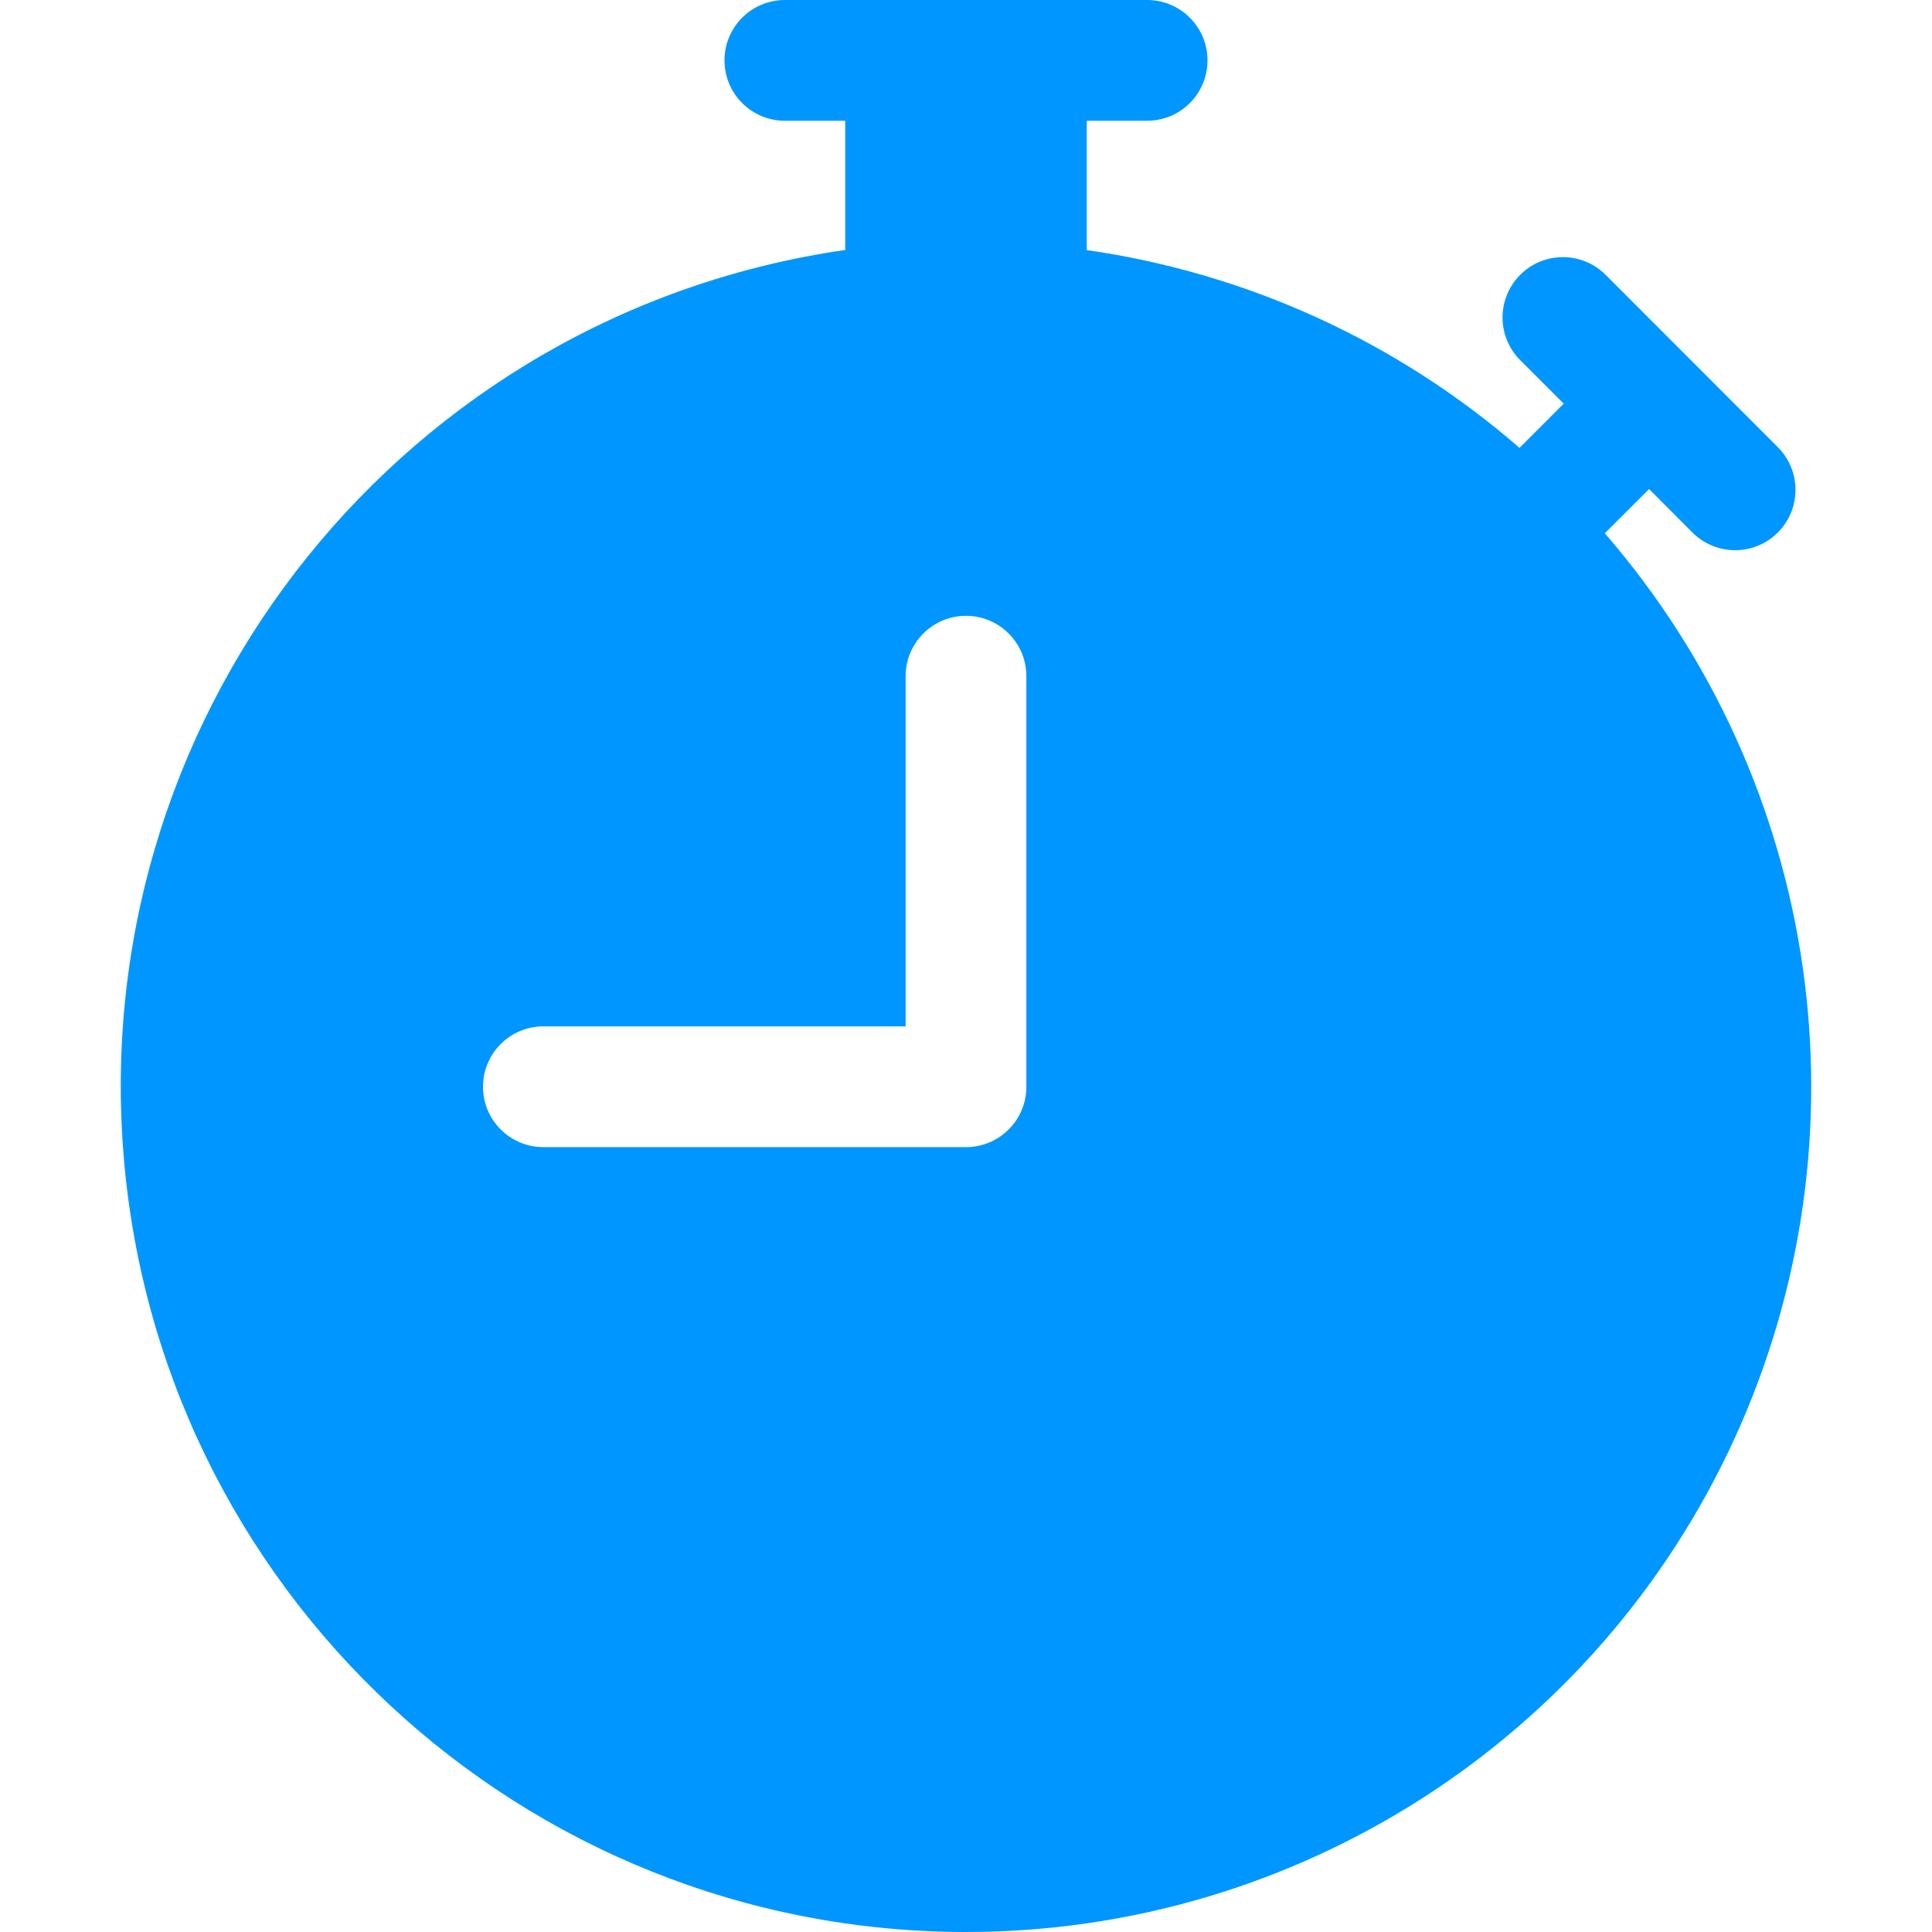
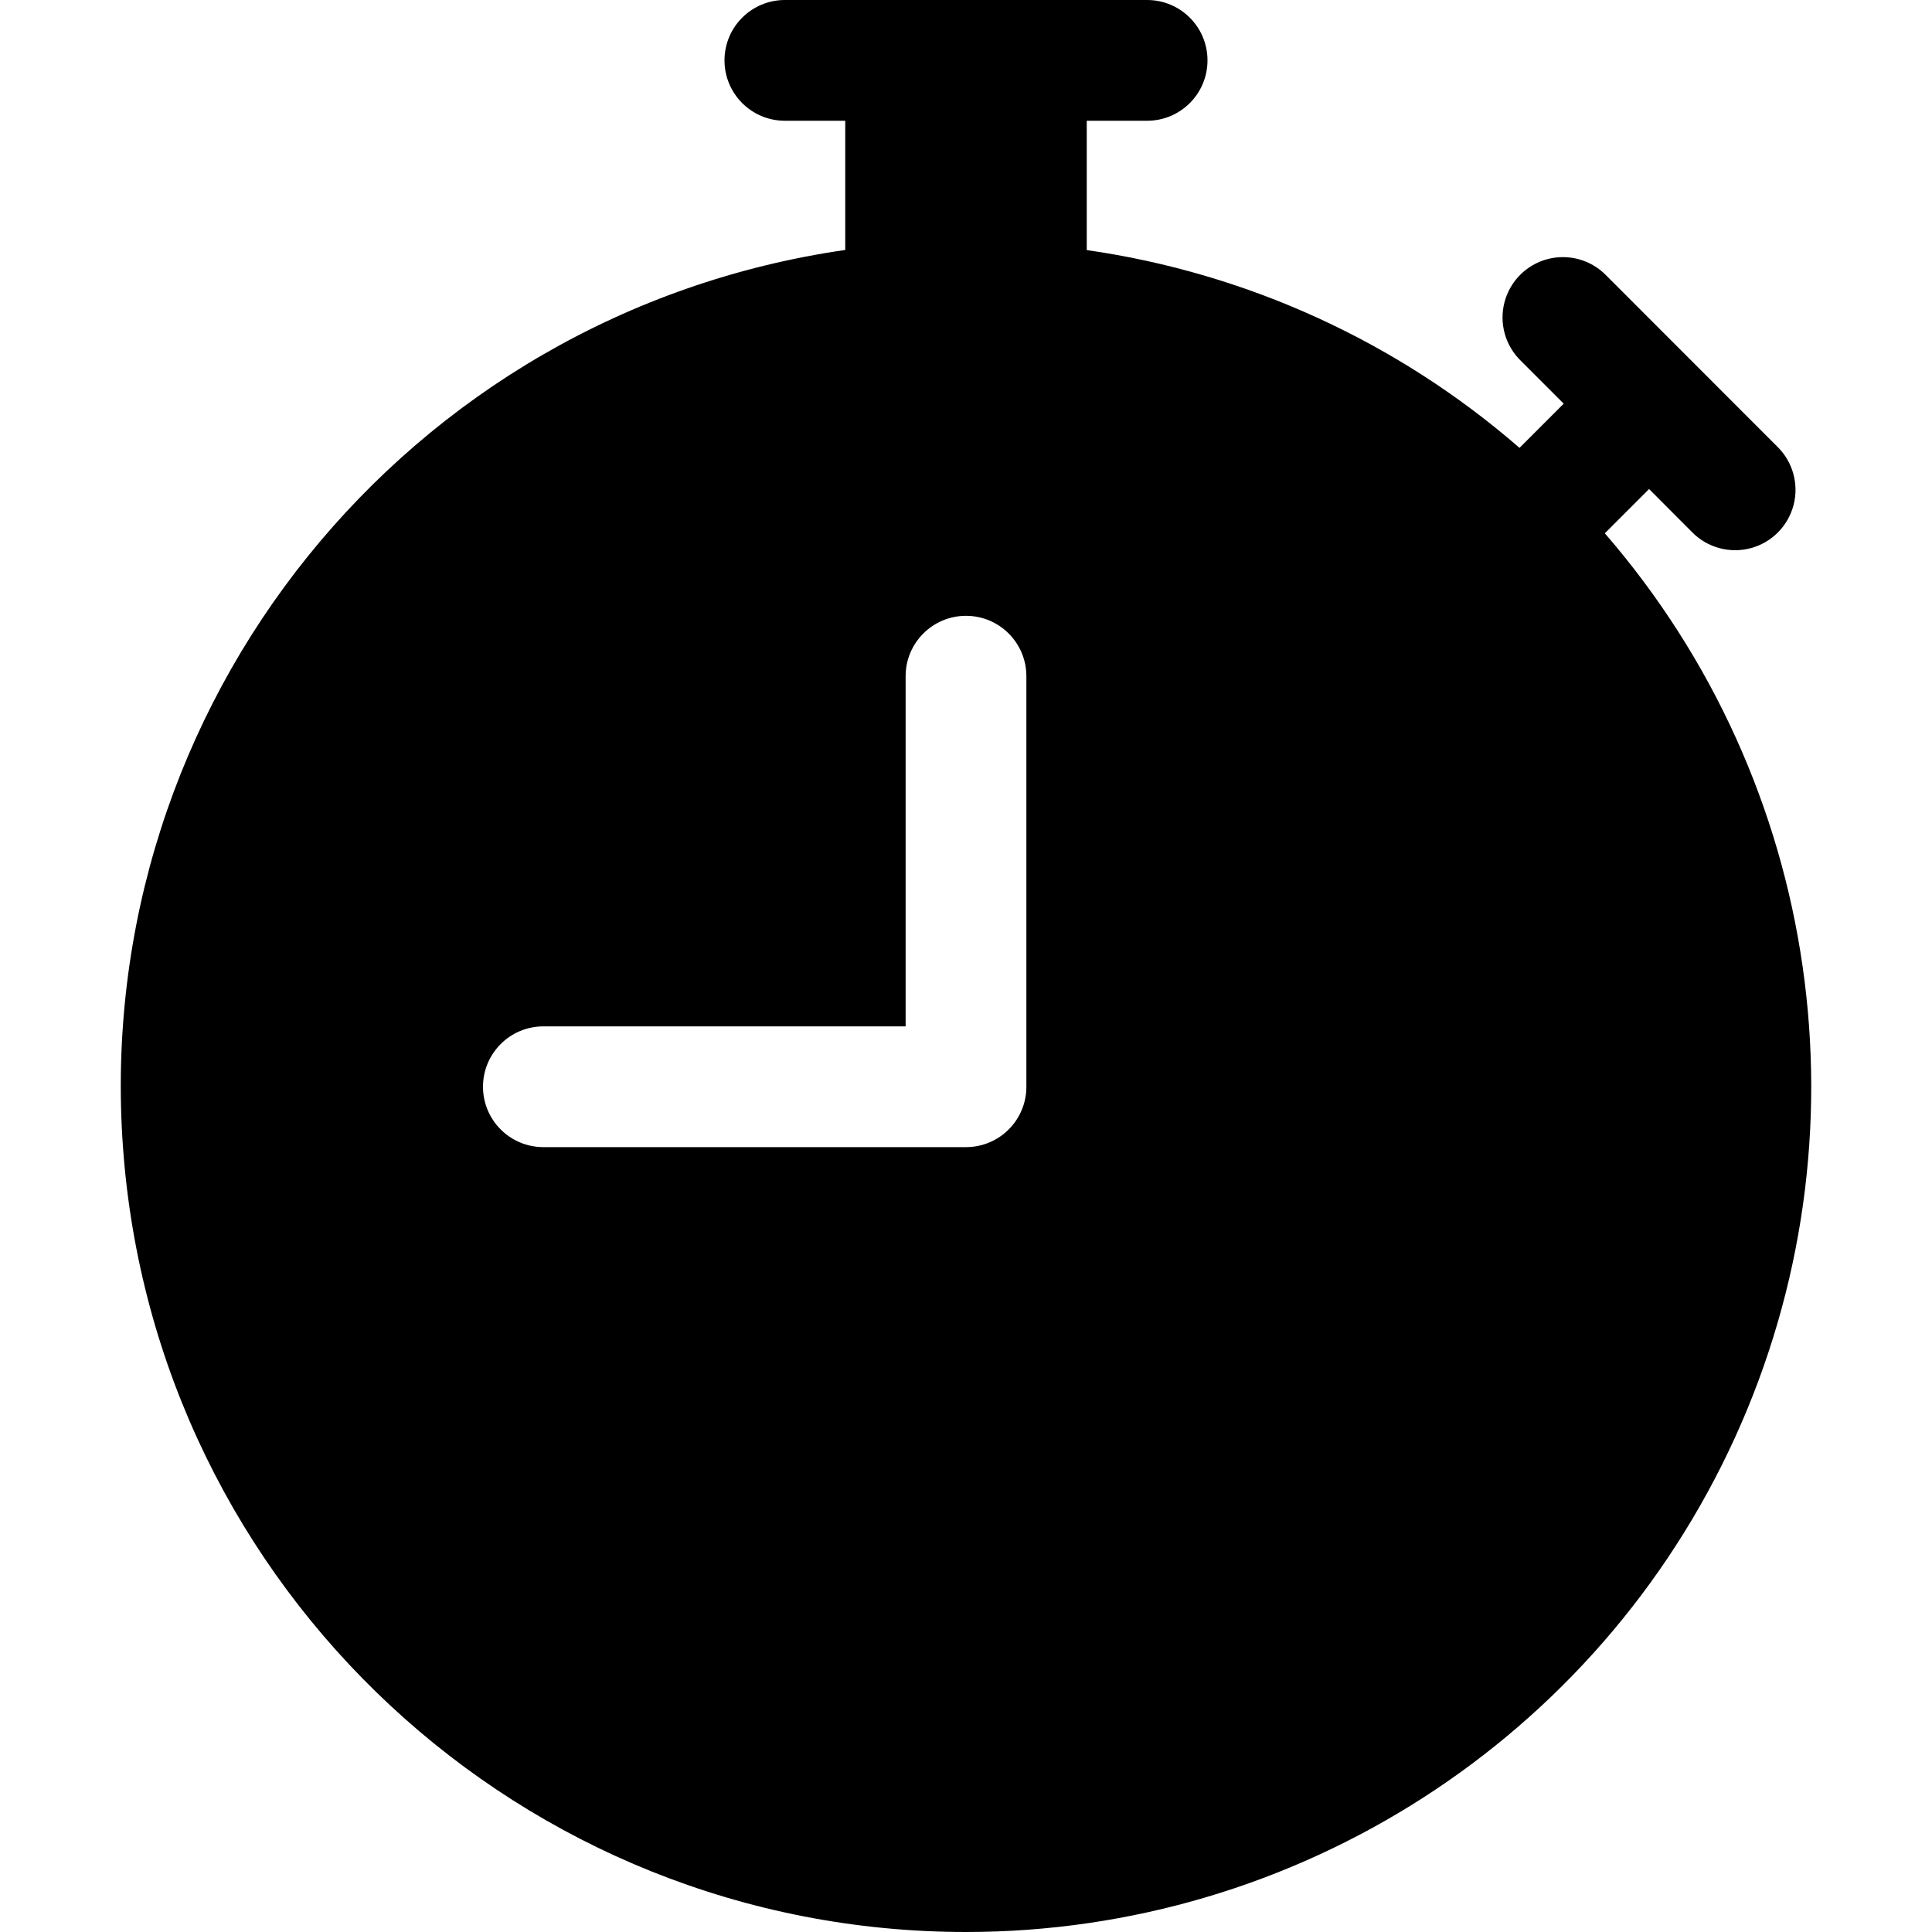
- <svg xmlns="http://www.w3.org/2000/svg" width="16" height="16" fill="rgba(0, 150, 255, 1)" class="bi bi-stopwatch-fill" viewBox="0 0 16 16">
+ <svg xmlns="http://www.w3.org/2000/svg" width="16" height="16" fill="currentColor" viewBox="0 0 16 16">
  <path d="M6.5 0a.5.5 0 0 0 0 1H7v1.07A7.001 7.001 0 0 0 8 16a7 7 0 0 0 5.29-11.584.531.531 0 0 0 .013-.012l.354-.354.353.354a.5.5 0 1 0 .707-.707l-1.414-1.415a.5.5 0 1 0-.707.707l.354.354-.354.354a.717.717 0 0 0-.012.012A6.973 6.973 0 0 0 9 2.071V1h.5a.5.5 0 0 0 0-1h-3zm2 5.6V9a.5.5 0 0 1-.5.5H4.5a.5.5 0 0 1 0-1h3V5.6a.5.5 0 1 1 1 0z" />
</svg>
